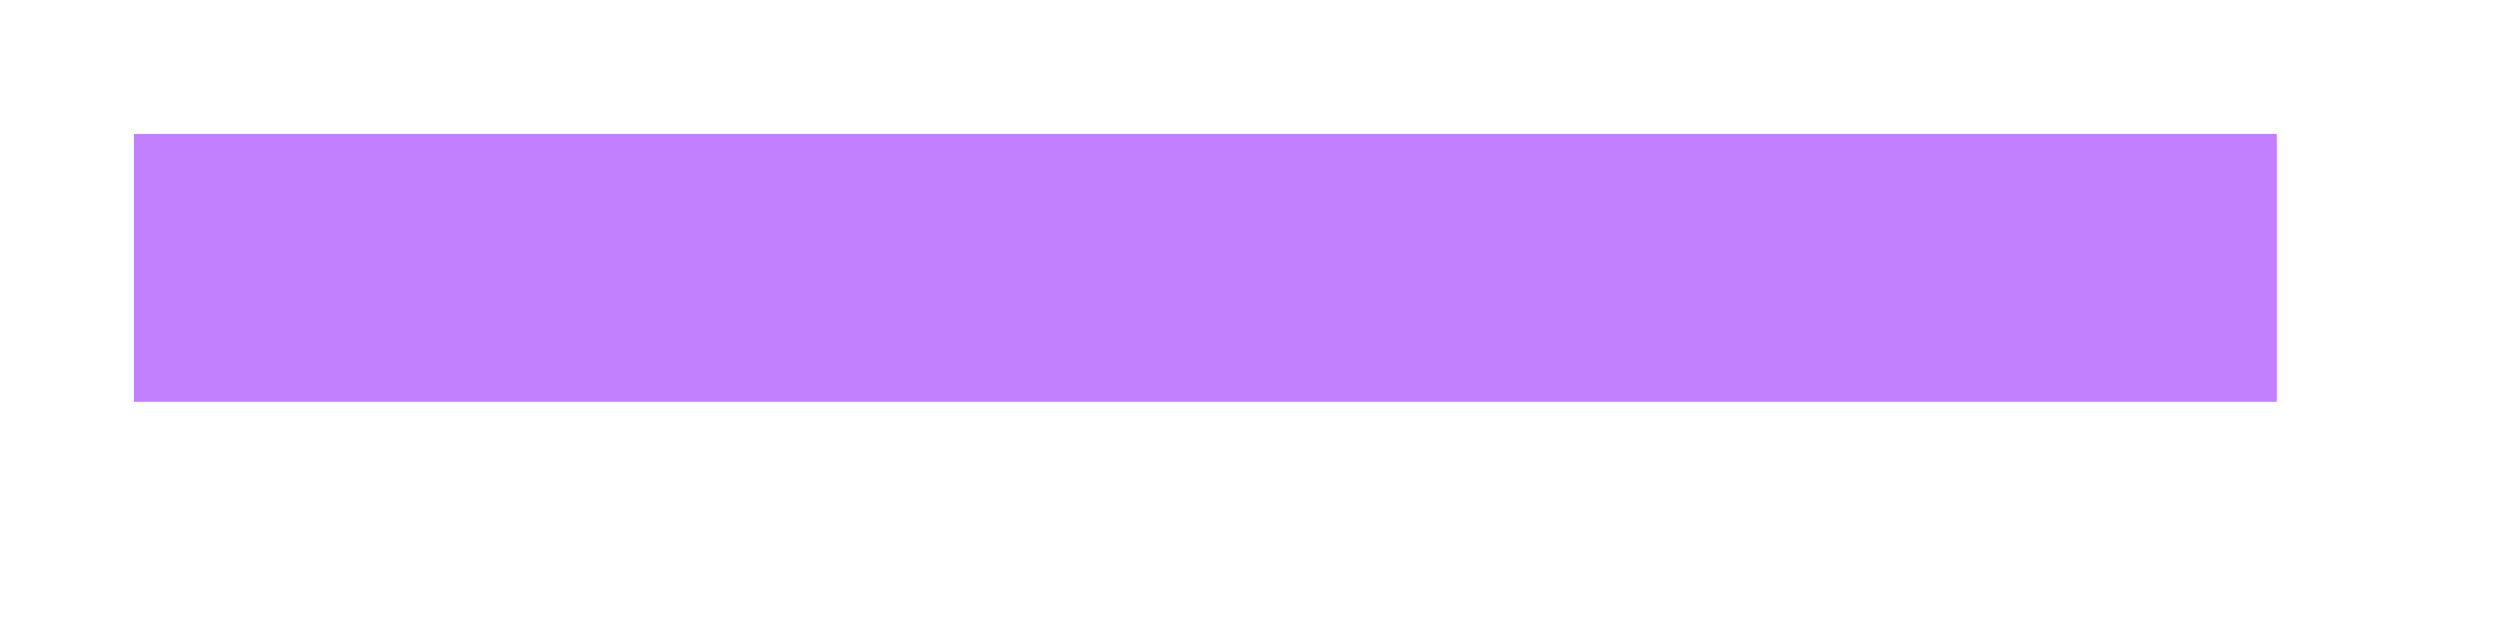
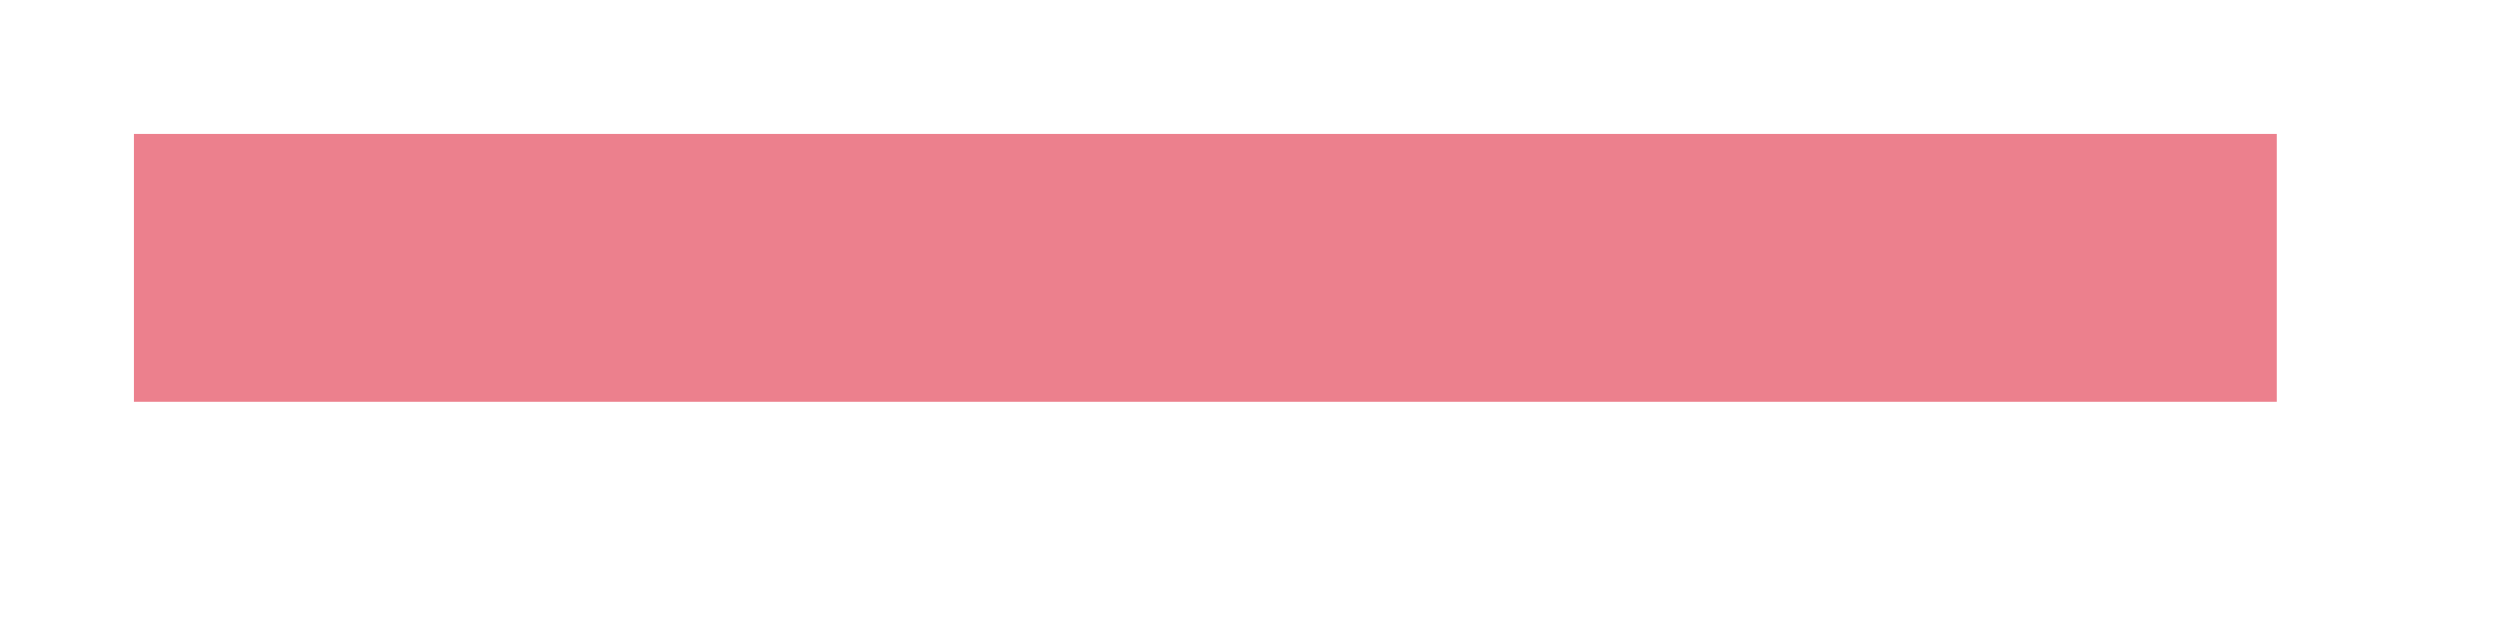
<svg xmlns="http://www.w3.org/2000/svg" version="1.1" width="28px" height="7px">
-   <g transform="matrix(1 0 0 1 -395.5 -879.5 )">
-     <path d="M 397 882.5  L 421 882.5  " stroke-width="3" stroke="#c280ff" fill="none" />
+   <g transform="matrix(1 0 0 1 -303.5 -879.5 )">
+     <path d="M 305 882.5  L 329 882.5  " stroke-width="3" stroke="#ec808d" fill="none" />
  </g>
</svg>
